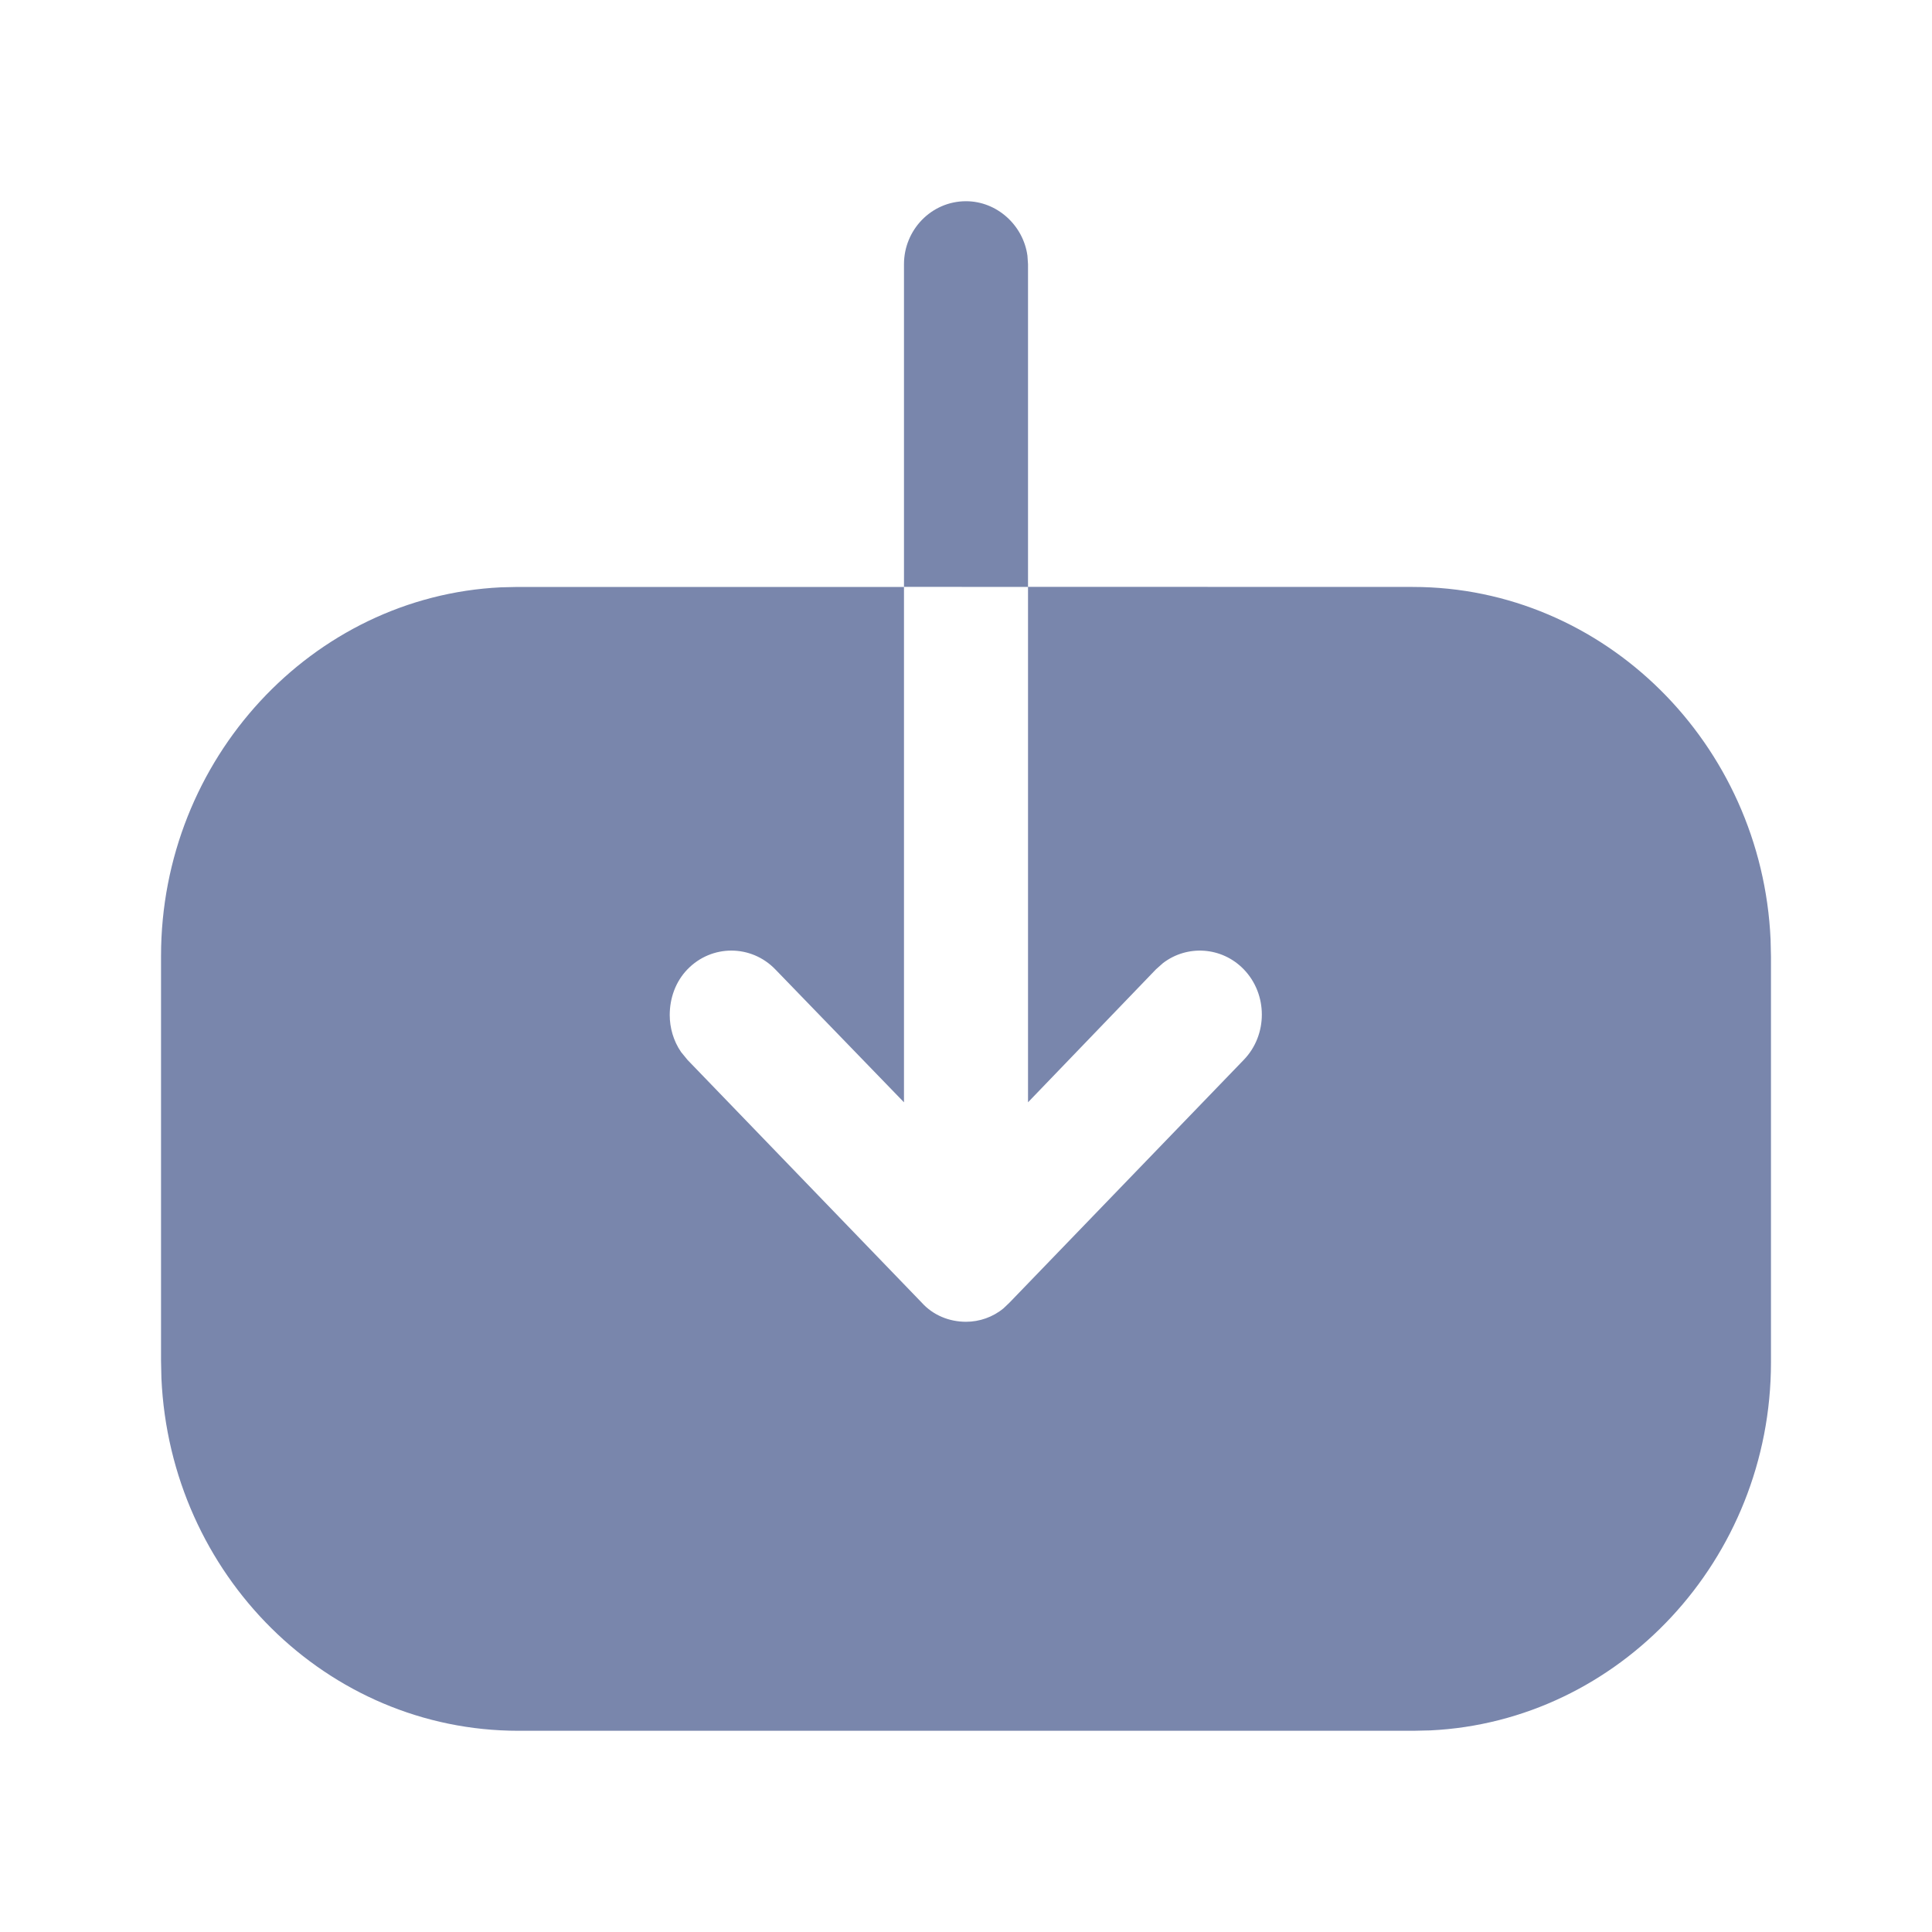
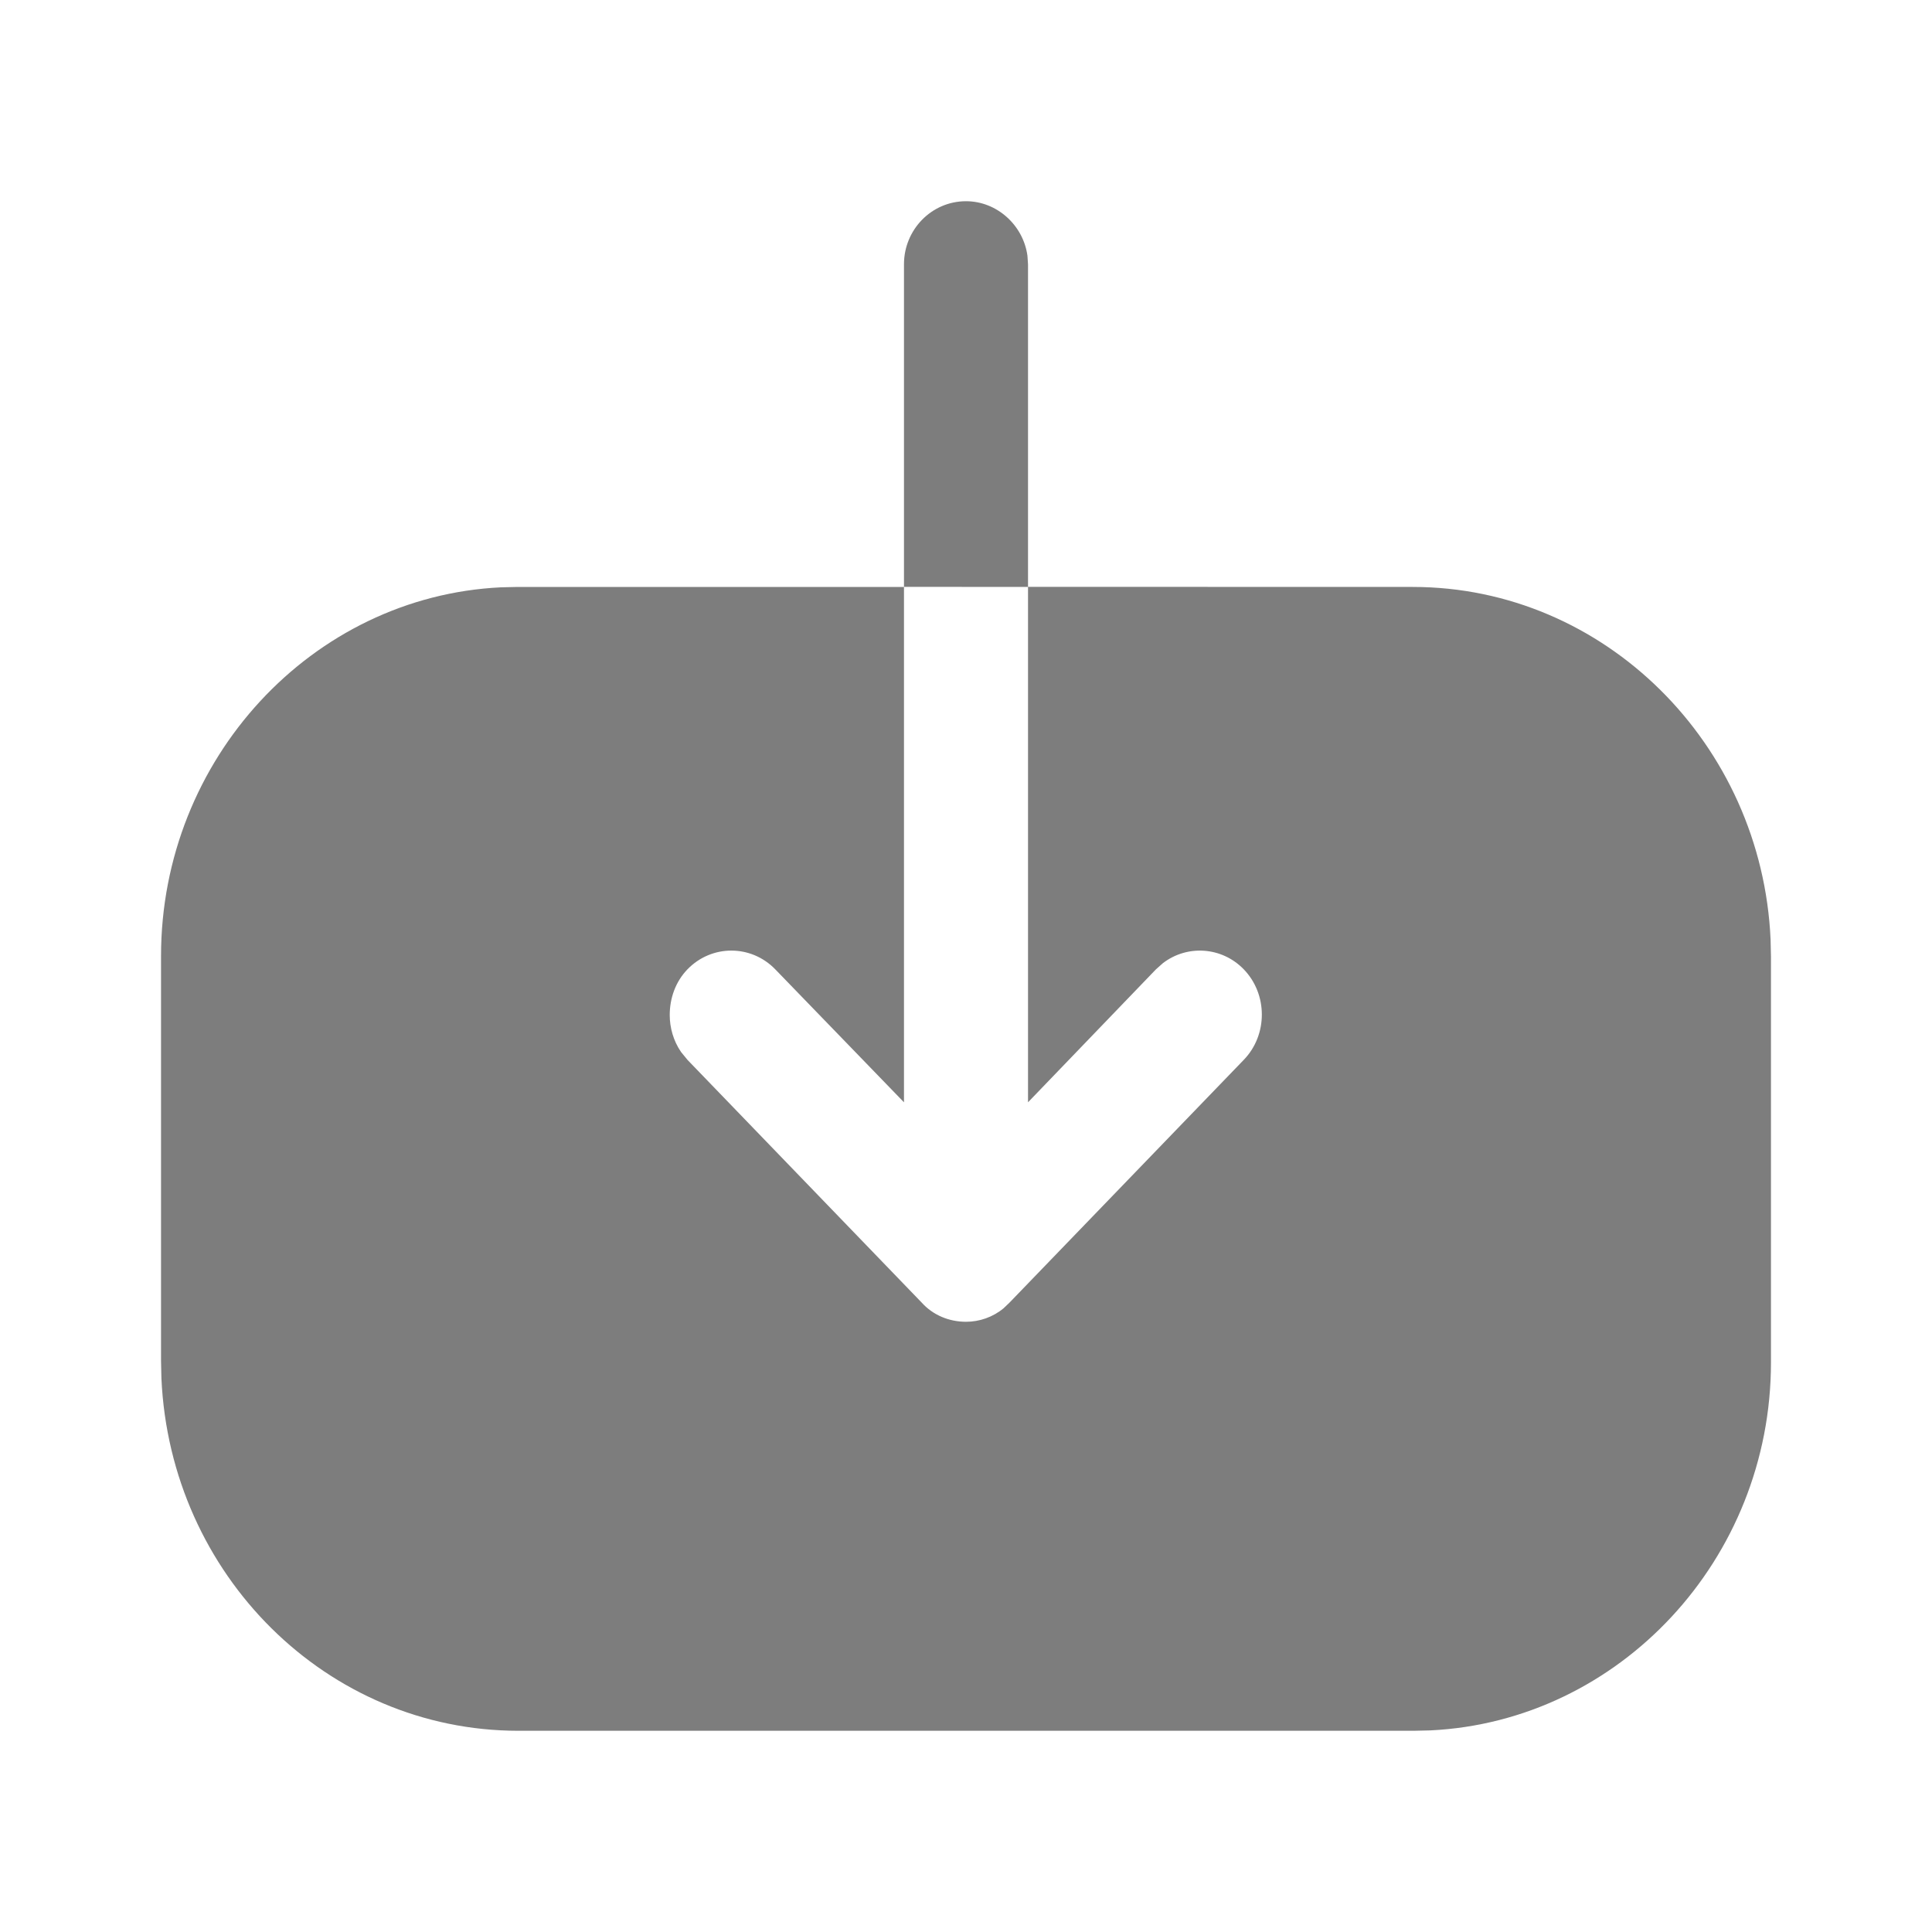
<svg xmlns="http://www.w3.org/2000/svg" width="20" height="20" viewBox="0 0 20 20" fill="none">
-   <path d="M9.358 6.075V2.735C9.358 2.379 9.642 2.083 10 2.083C10.321 2.083 10.593 2.332 10.636 2.647L10.642 2.735V6.075L14.625 6.076C16.608 6.076 18.238 7.7 18.329 9.725L18.333 9.905V14.104C18.333 16.144 16.761 17.819 14.807 17.913L14.633 17.917H5.367C3.383 17.917 1.762 16.301 1.671 14.268L1.667 14.087L1.667 9.897C1.667 7.857 3.232 6.174 5.185 6.08L5.358 6.076H9.358V11.411L8.025 10.034C7.775 9.776 7.367 9.776 7.117 10.034C6.992 10.163 6.933 10.335 6.933 10.508C6.933 10.638 6.971 10.775 7.05 10.89L7.117 10.972L9.542 13.485C9.658 13.614 9.825 13.683 10 13.683C10.139 13.683 10.278 13.635 10.388 13.544L10.45 13.485L12.875 10.972C13.125 10.714 13.125 10.292 12.875 10.034C12.648 9.8 12.29 9.778 12.039 9.97L11.967 10.034L10.642 11.411V6.076L9.358 6.075Z" fill="#7986AC" />
+   <path d="M9.358 6.075V2.735C9.358 2.379 9.642 2.083 10 2.083C10.321 2.083 10.593 2.332 10.636 2.647L10.642 2.735V6.075L14.625 6.076C16.608 6.076 18.238 7.7 18.329 9.725L18.333 9.905V14.104C18.333 16.144 16.761 17.819 14.807 17.913L14.633 17.917H5.367C3.383 17.917 1.762 16.301 1.671 14.268L1.667 14.087L1.667 9.897C1.667 7.857 3.232 6.174 5.185 6.08L5.358 6.076H9.358V11.411L8.025 10.034C7.775 9.776 7.367 9.776 7.117 10.034C6.992 10.163 6.933 10.335 6.933 10.508C6.933 10.638 6.971 10.775 7.05 10.89L7.117 10.972L9.542 13.485C9.658 13.614 9.825 13.683 10 13.683C10.139 13.683 10.278 13.635 10.388 13.544L10.45 13.485L12.875 10.972C13.125 10.714 13.125 10.292 12.875 10.034C12.648 9.8 12.29 9.778 12.039 9.97L11.967 10.034L10.642 11.411V6.076L9.358 6.075Z" fill="#7d7d7d" />
</svg>
